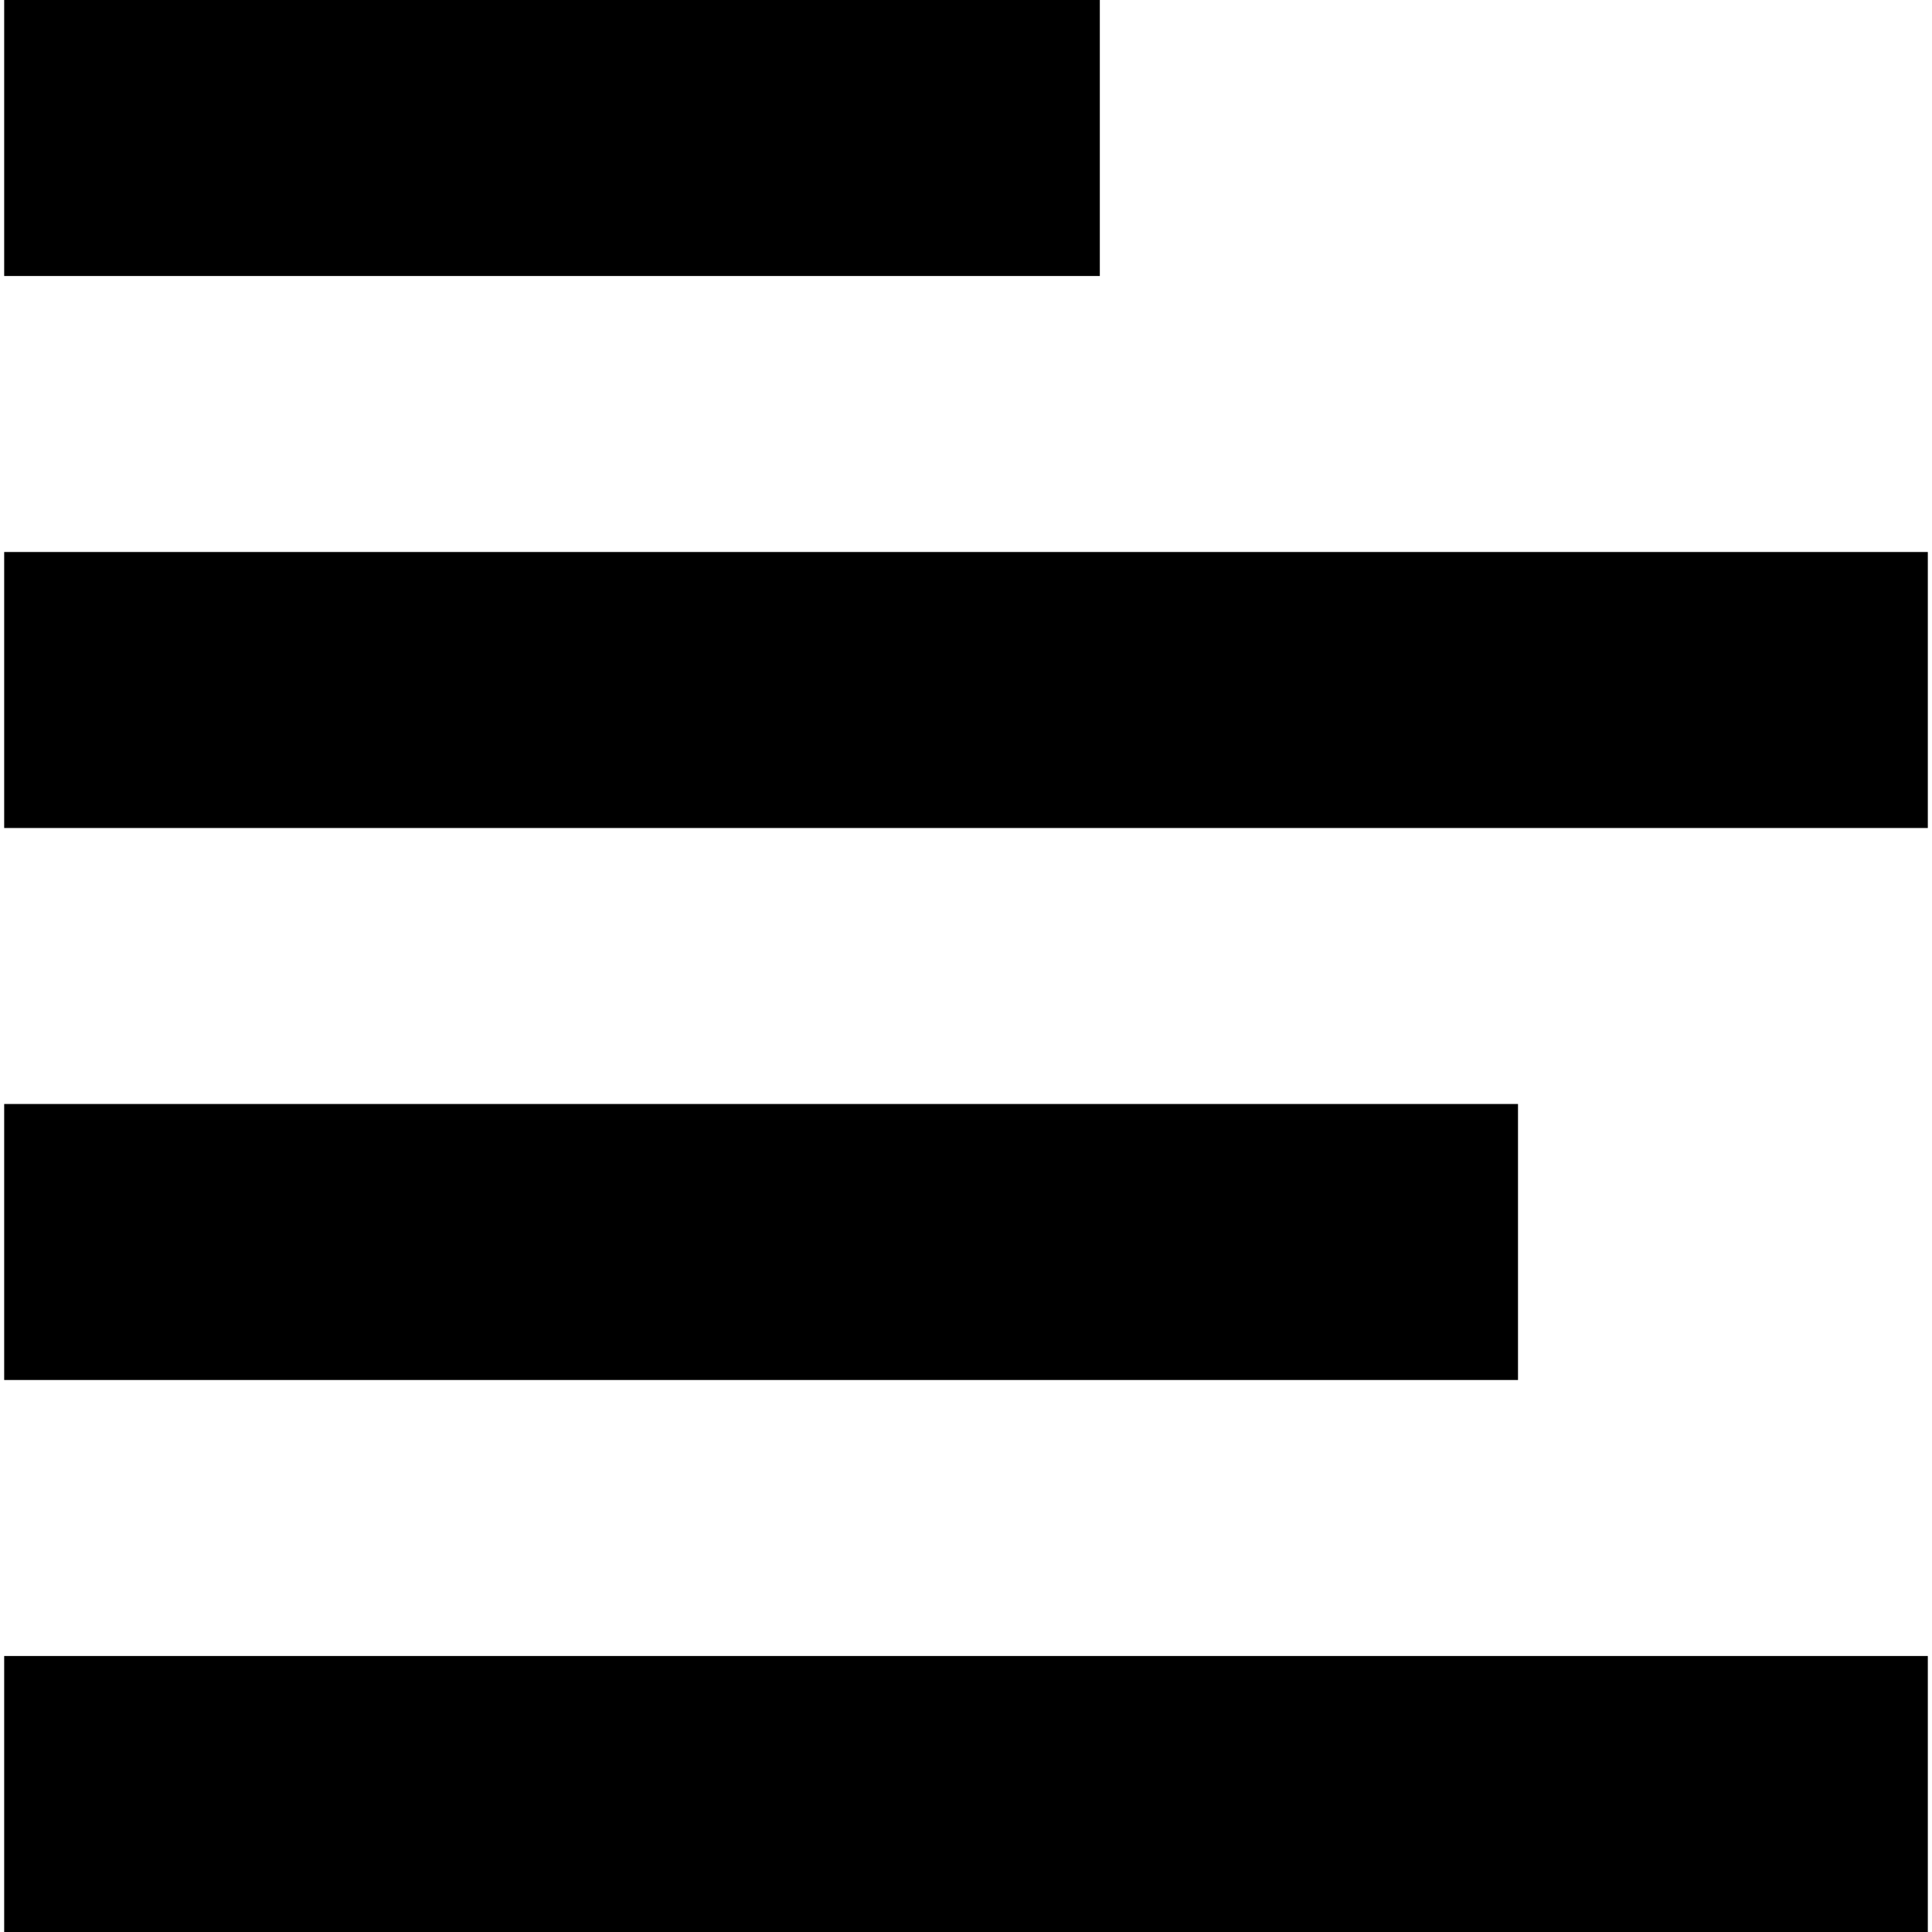
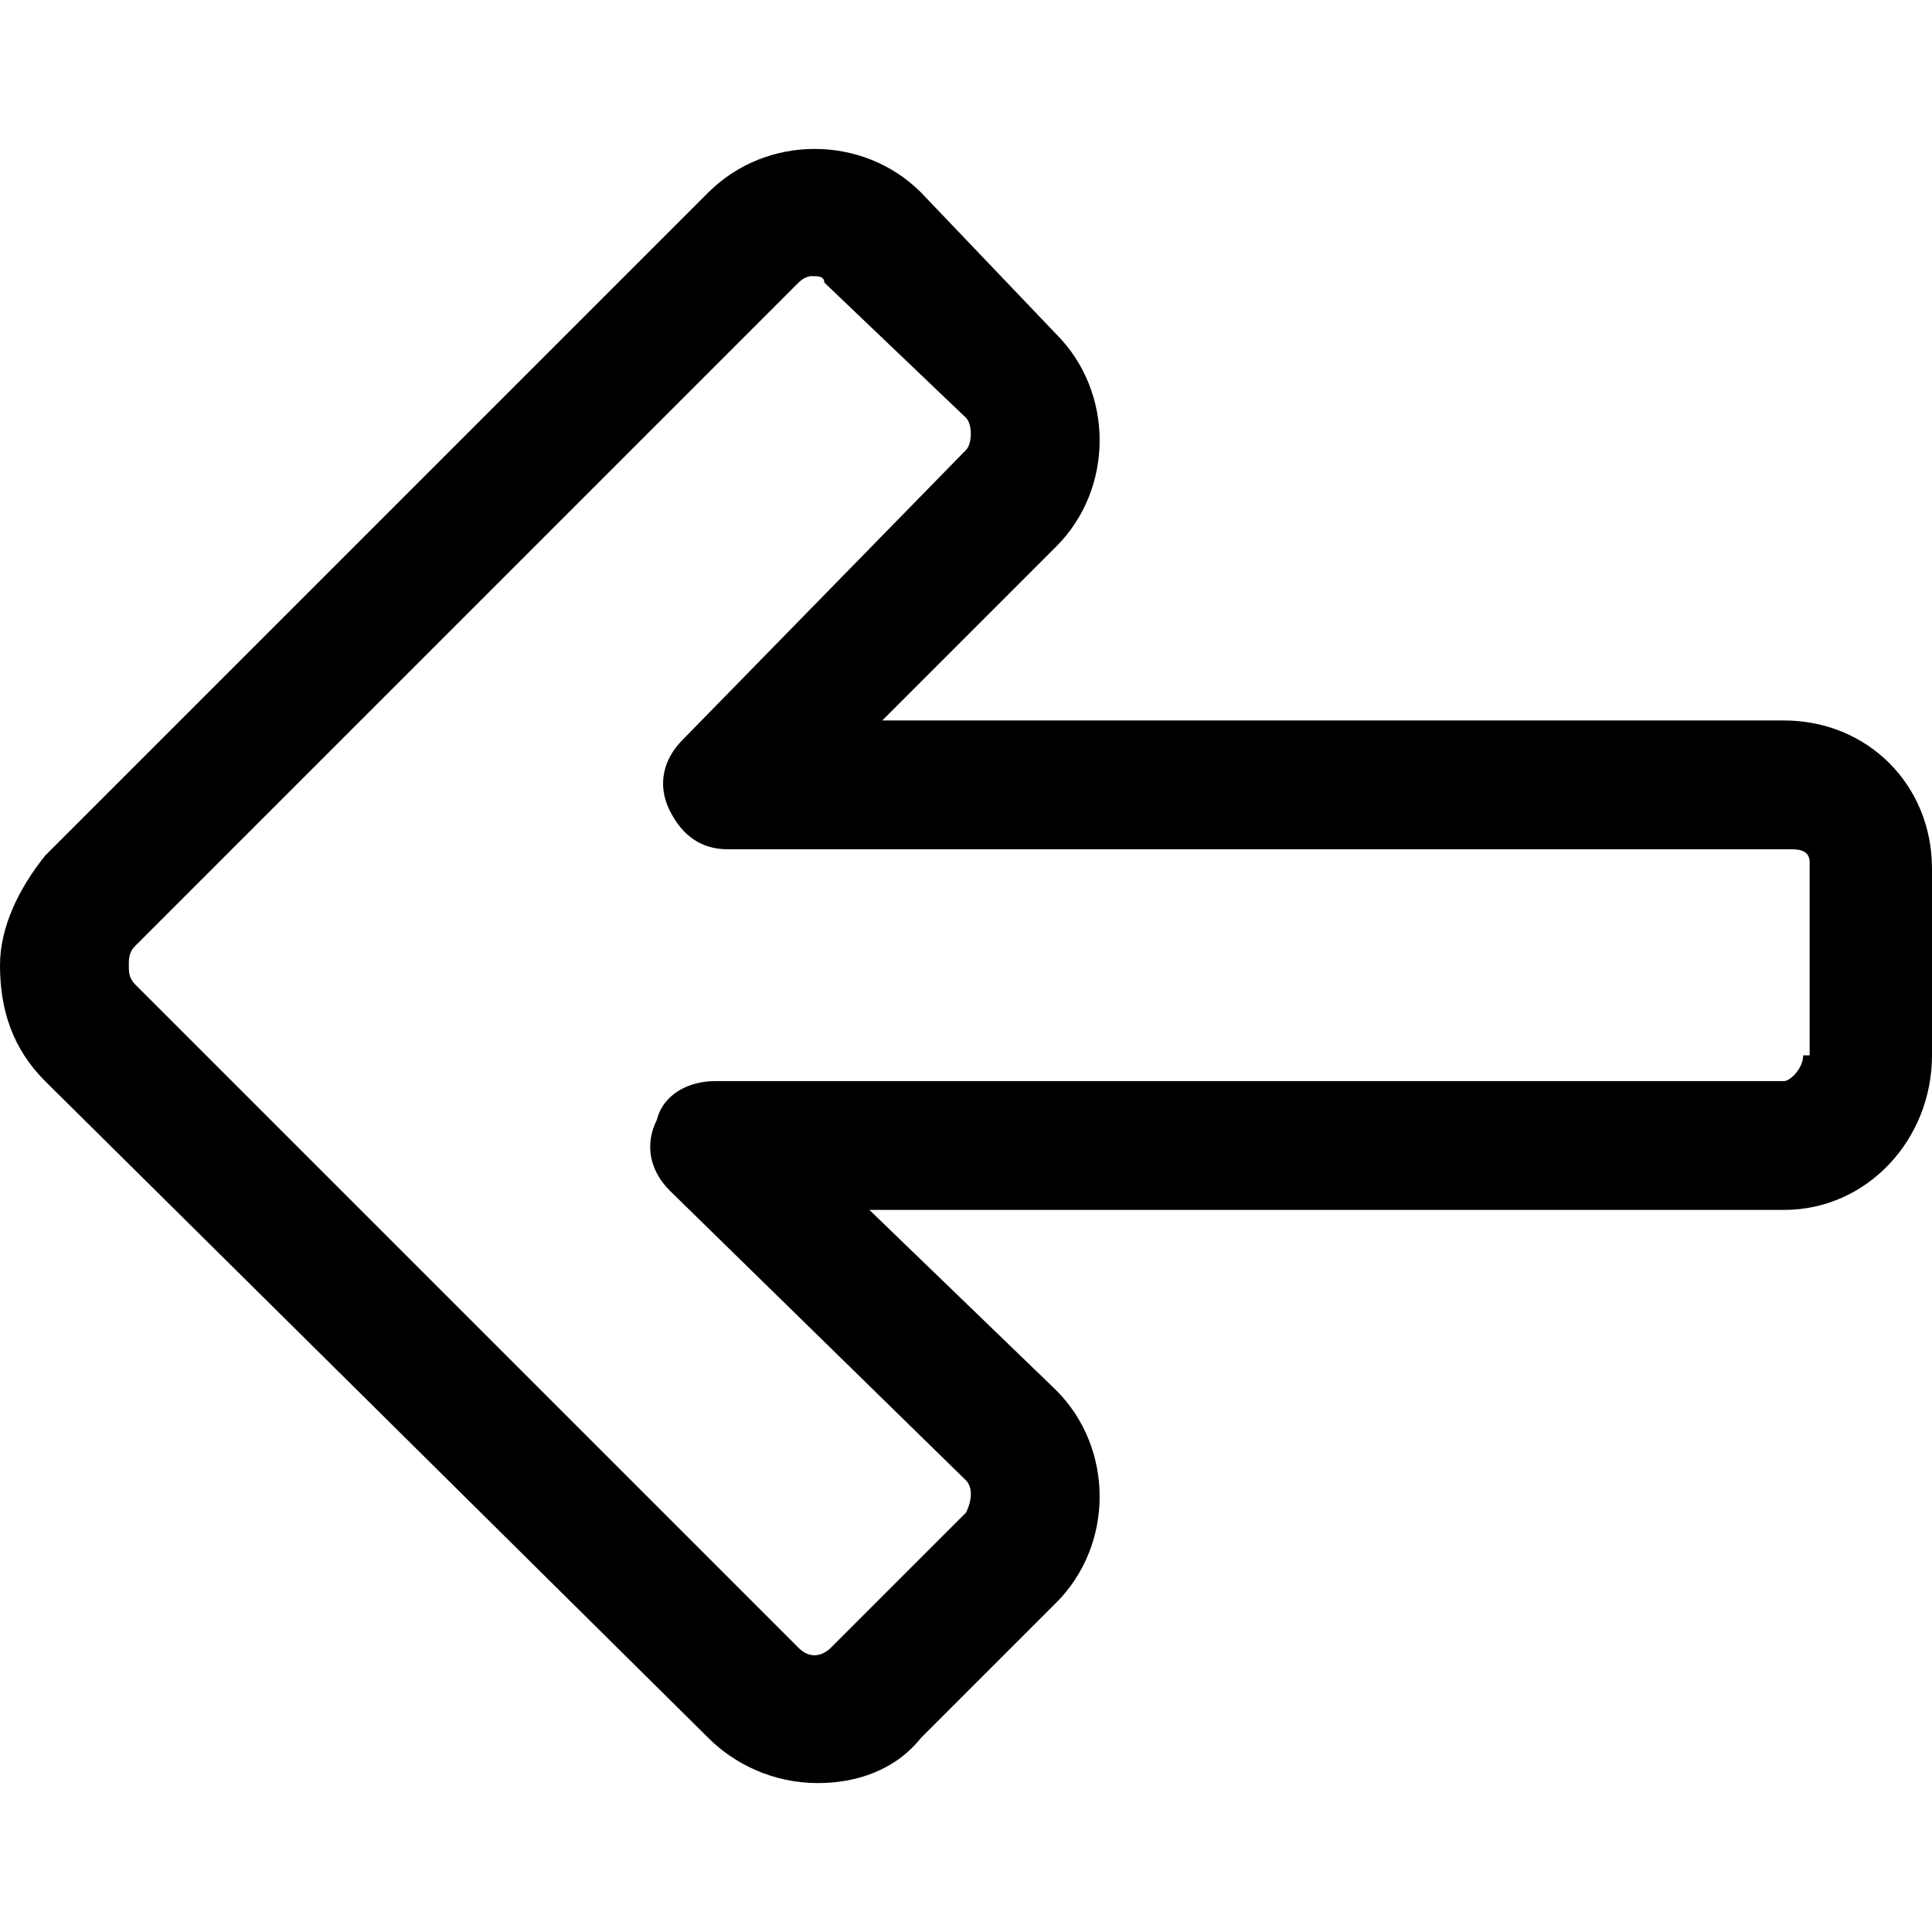
- <svg xmlns="http://www.w3.org/2000/svg" version="1.1" viewBox="0 0 231 231" enable-background="new 0 0 231 231">
+ <svg xmlns="http://www.w3.org/2000/svg" version="1.1" id="Layer_1" x="0px" y="0px" viewBox="0 0 512 512" style="enable-background:new 0 0 512 512;" xml:space="preserve">
  <g>
-     <rect width="230" x="0.5" y="198" height="33" />
-     <rect width="181" x="0.5" y="132" height="33" />
-     <rect width="230" x="0.5" y="66" height="33" />
-     <rect width="131" x="0.5" height="33" />
+     <g>
+       <path d="M472.747,190.933H233.814l46.08-46.08c15.36-15.36,15.36-40.96,0-56.32l-35.84-37.547c-15.36-15.36-40.96-15.36-56.32,0    L11.947,226.772C5.12,235.306,0,245.546,0,255.786c0,11.947,3.413,22.186,11.947,30.72l175.787,174.08    c6.827,6.827,17.067,11.947,29.013,11.947c10.24,0,20.48-3.413,27.307-11.947l35.84-35.84c15.36-15.36,15.36-40.96,0-56.32    L230.4,320.64h242.347c22.186,0,39.253-18.774,39.253-40.96v-49.493C512,208,494.933,190.933,472.747,190.933z M479.573,279.68    h-1.706c0,3.413-3.413,6.827-5.12,6.827H189.44c-6.827,0-13.653,3.413-15.36,10.24c-3.413,6.827-1.707,13.653,3.413,18.774    l78.507,76.8c1.707,1.707,1.707,5.12,0,8.534l-35.84,35.84c-1.707,1.707-5.12,3.413-8.534,0L35.84,260.906    c-1.706-1.706-1.706-3.413-1.706-5.119c0-1.706,0-3.413,1.706-5.12L211.627,74.88c1.707-1.706,3.413-1.706,3.413-1.706    c1.707,0,3.413,0,3.413,1.706L256,110.719c1.707,1.706,1.707,6.827,0,8.533l-75.093,76.8c-5.12,5.12-6.827,11.946-3.413,18.774    c3.413,6.827,8.534,10.24,15.36,10.24h281.6c1.706,0,5.12,0,5.12,3.413V279.68z" />
+     </g>
  </g>
+   <g>
+ </g>
+   <g>
+ </g>
+   <g>
+ </g>
+   <g>
+ </g>
+   <g>
+ </g>
+   <g>
+ </g>
+   <g>
+ </g>
+   <g>
+ </g>
+   <g>
+ </g>
+   <g>
+ </g>
+   <g>
+ </g>
+   <g>
+ </g>
+   <g>
+ </g>
+   <g>
+ </g>
+   <g>
+ </g>
</svg>
